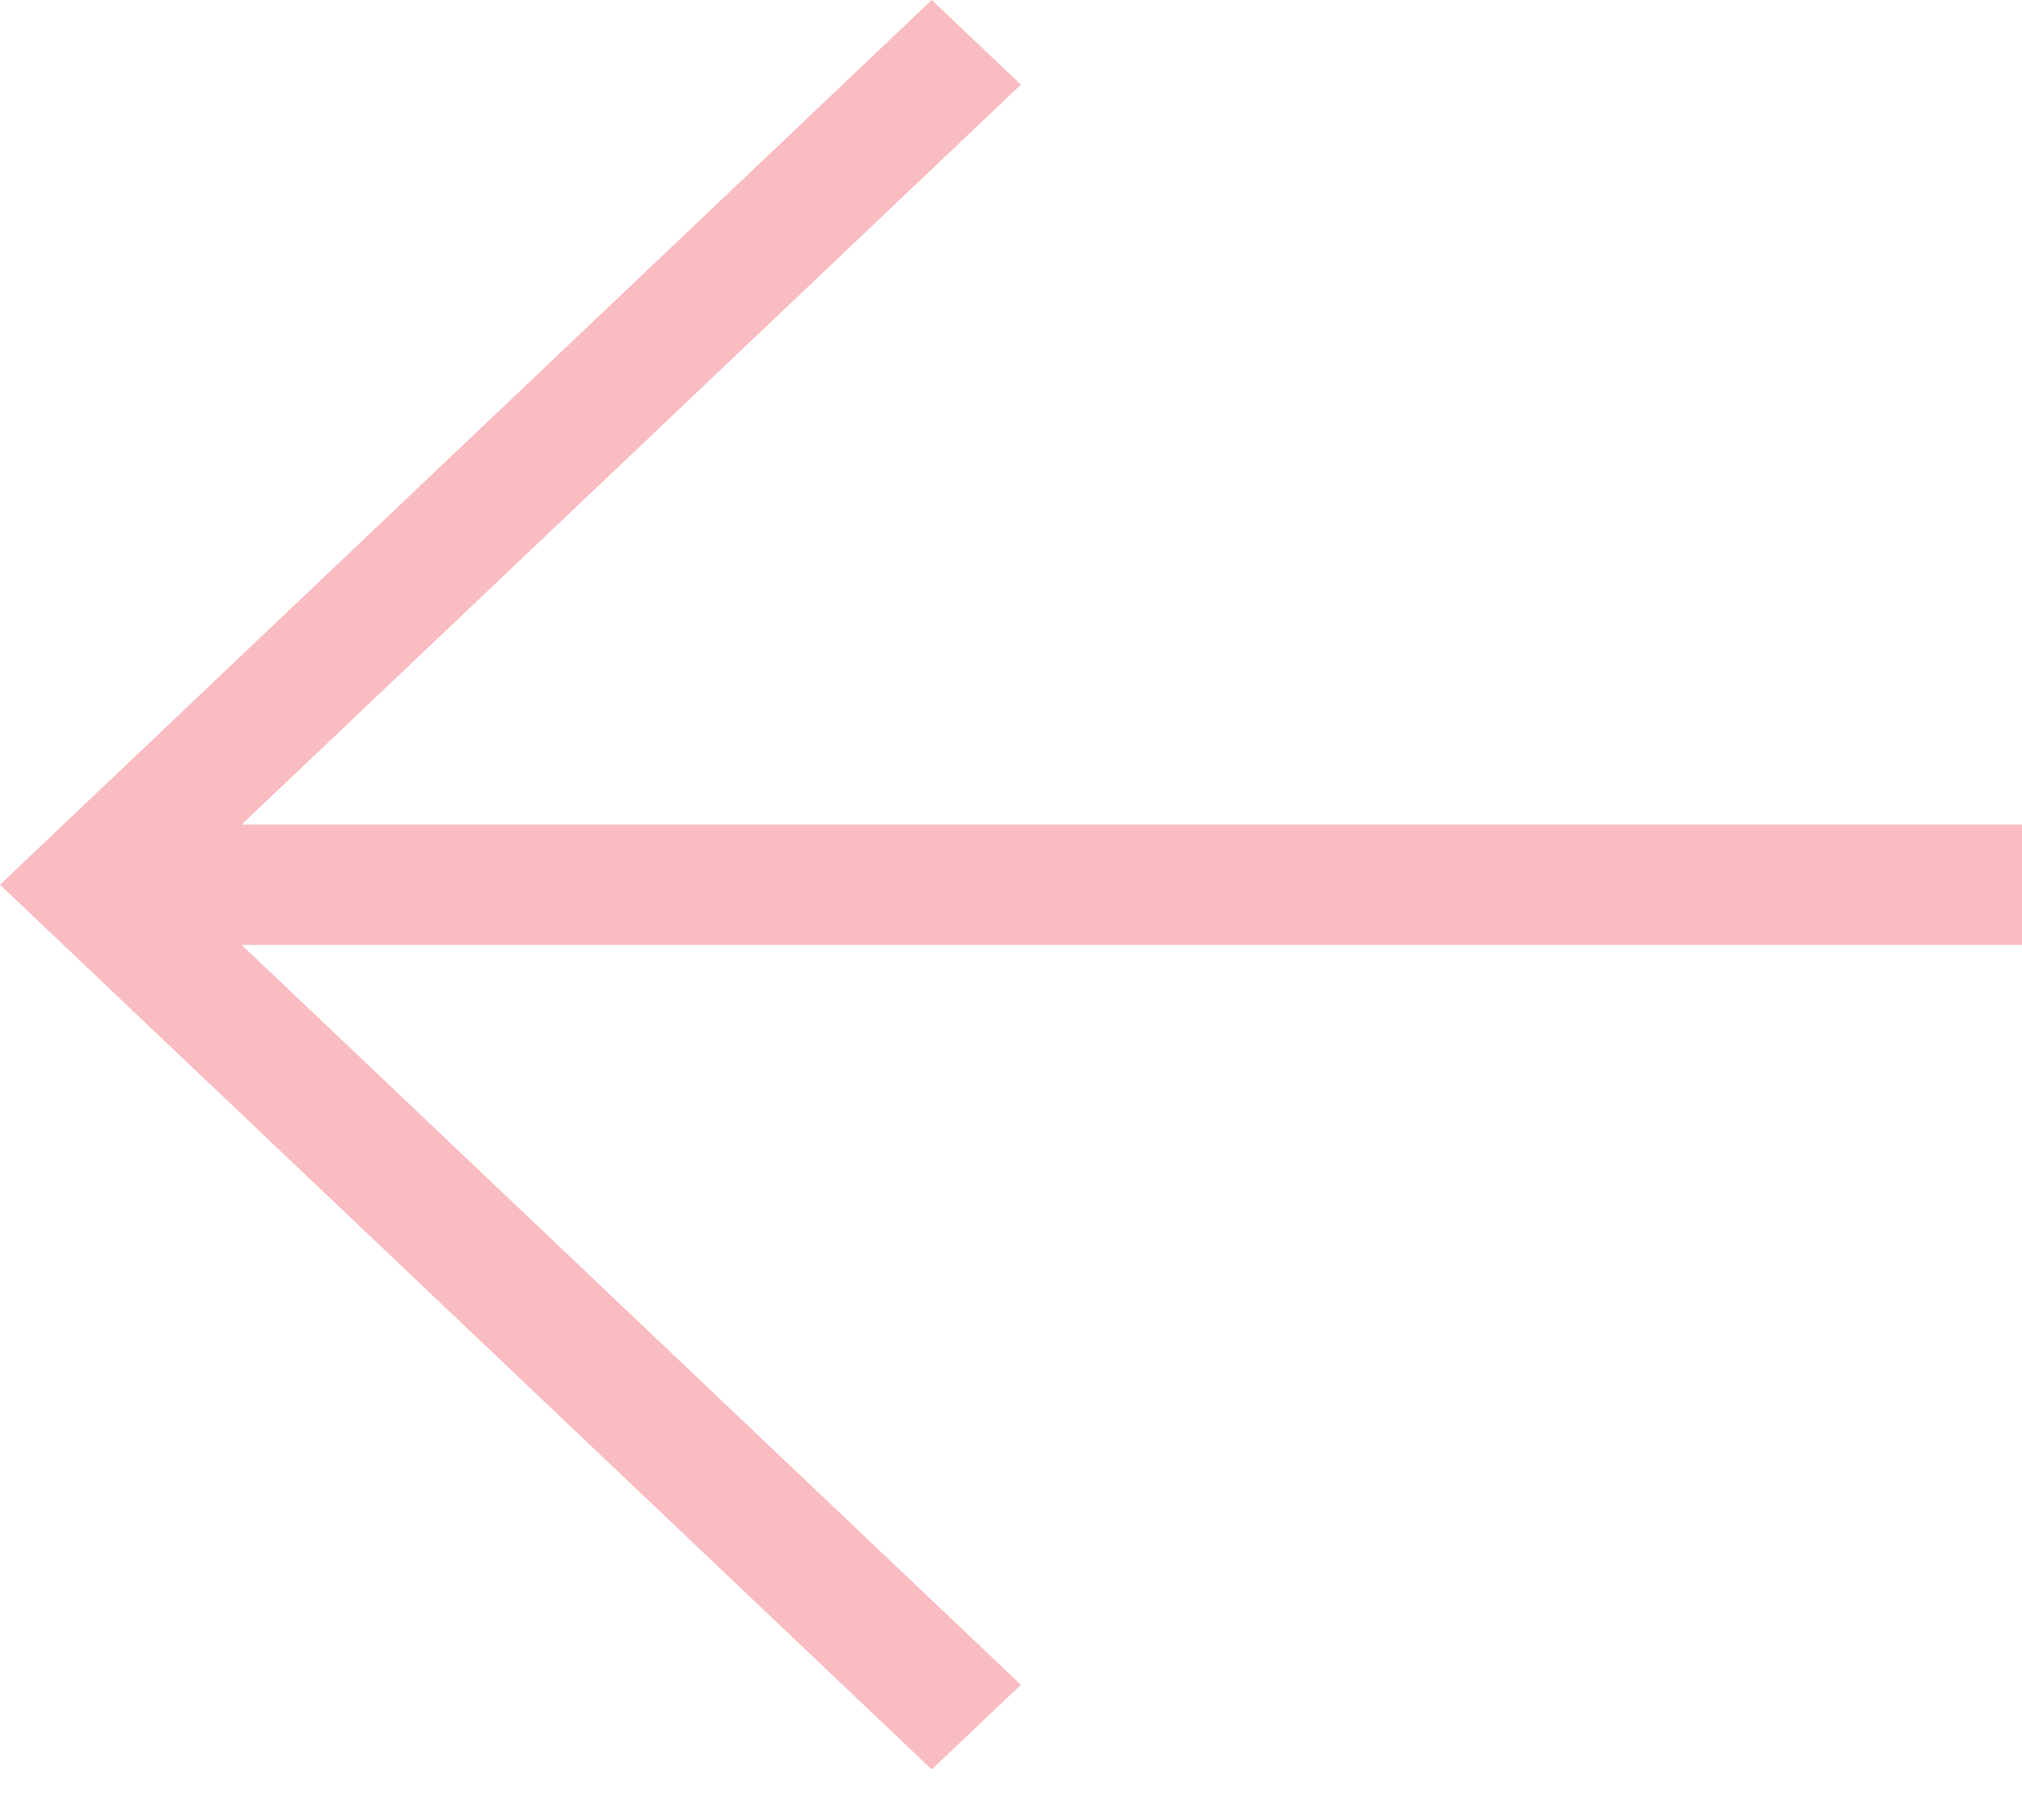
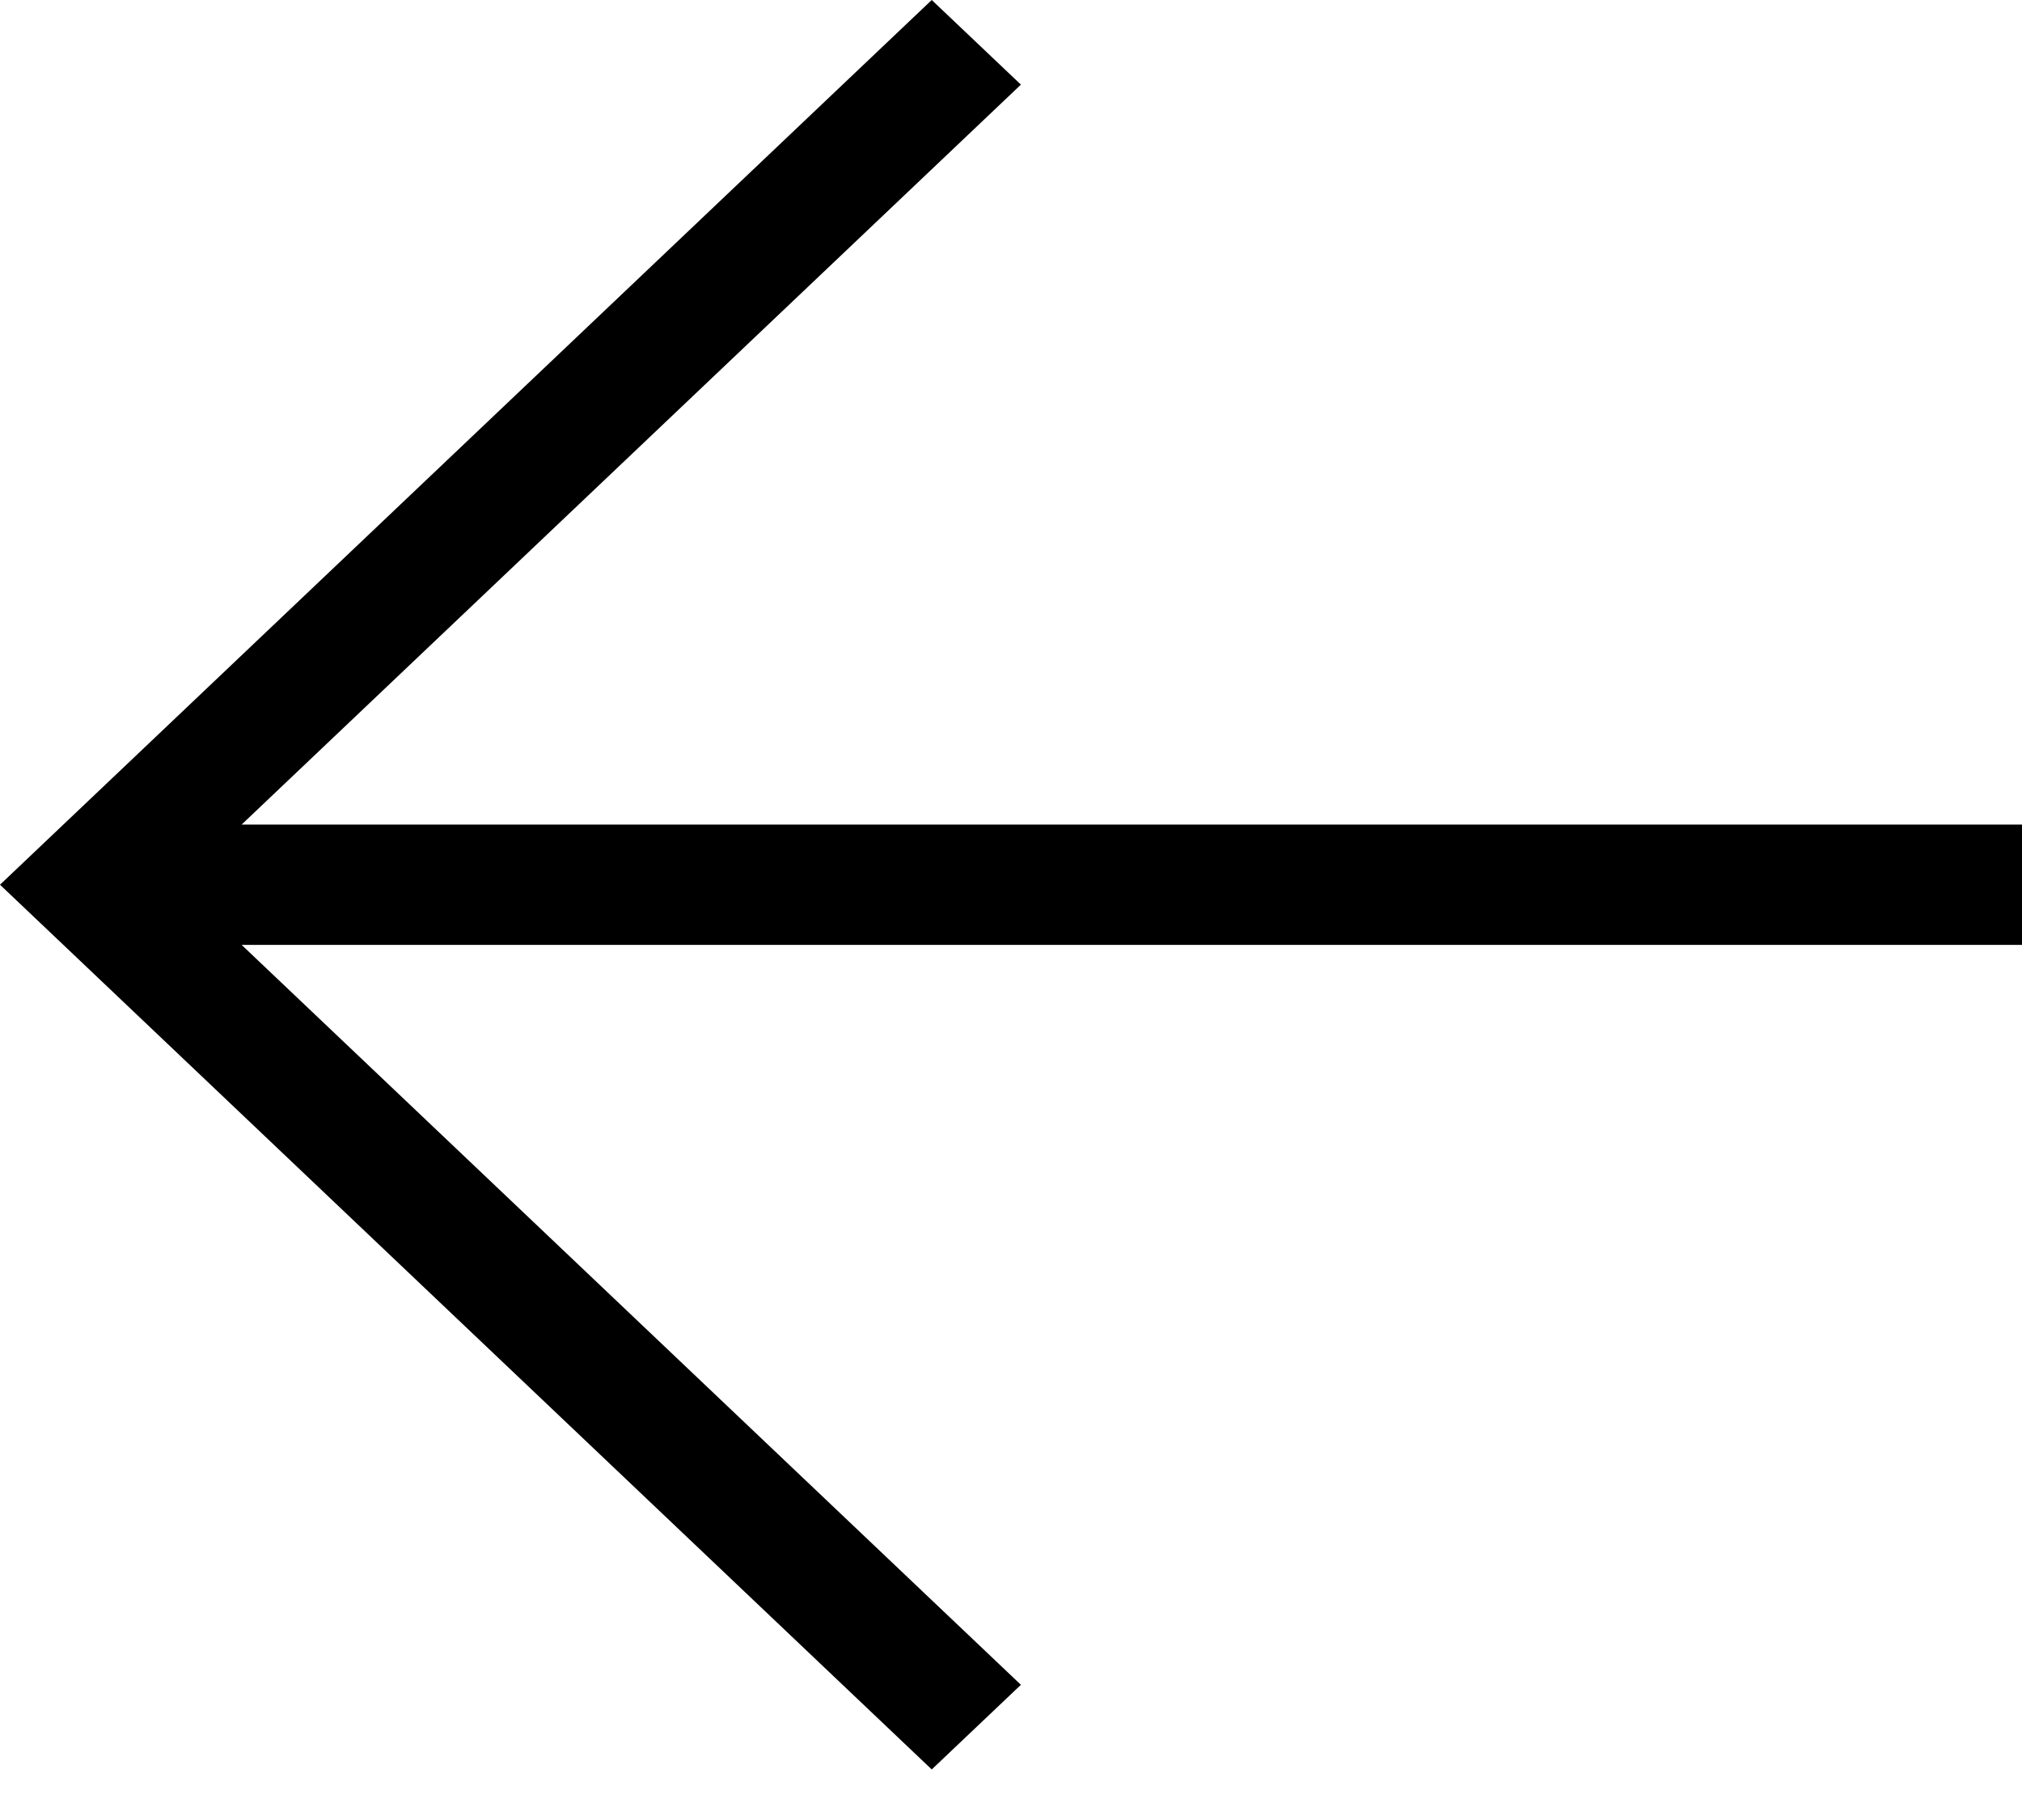
<svg xmlns="http://www.w3.org/2000/svg" width="20" height="18" viewBox="0 0 20 18" fill="none">
-   <path d="M20 9.345H2.39L10.098 16.663L9.216 17.5L0 8.75L9.216 0L10.098 0.837L2.39 8.155H20V9.345Z" fill="#F9BCC1" />
+   <path d="M20 9.345H2.39L10.098 16.663L9.216 17.5L0 8.75L9.216 0L10.098 0.837L2.39 8.155H20V9.345Z" fill="currentColor" />
</svg>
